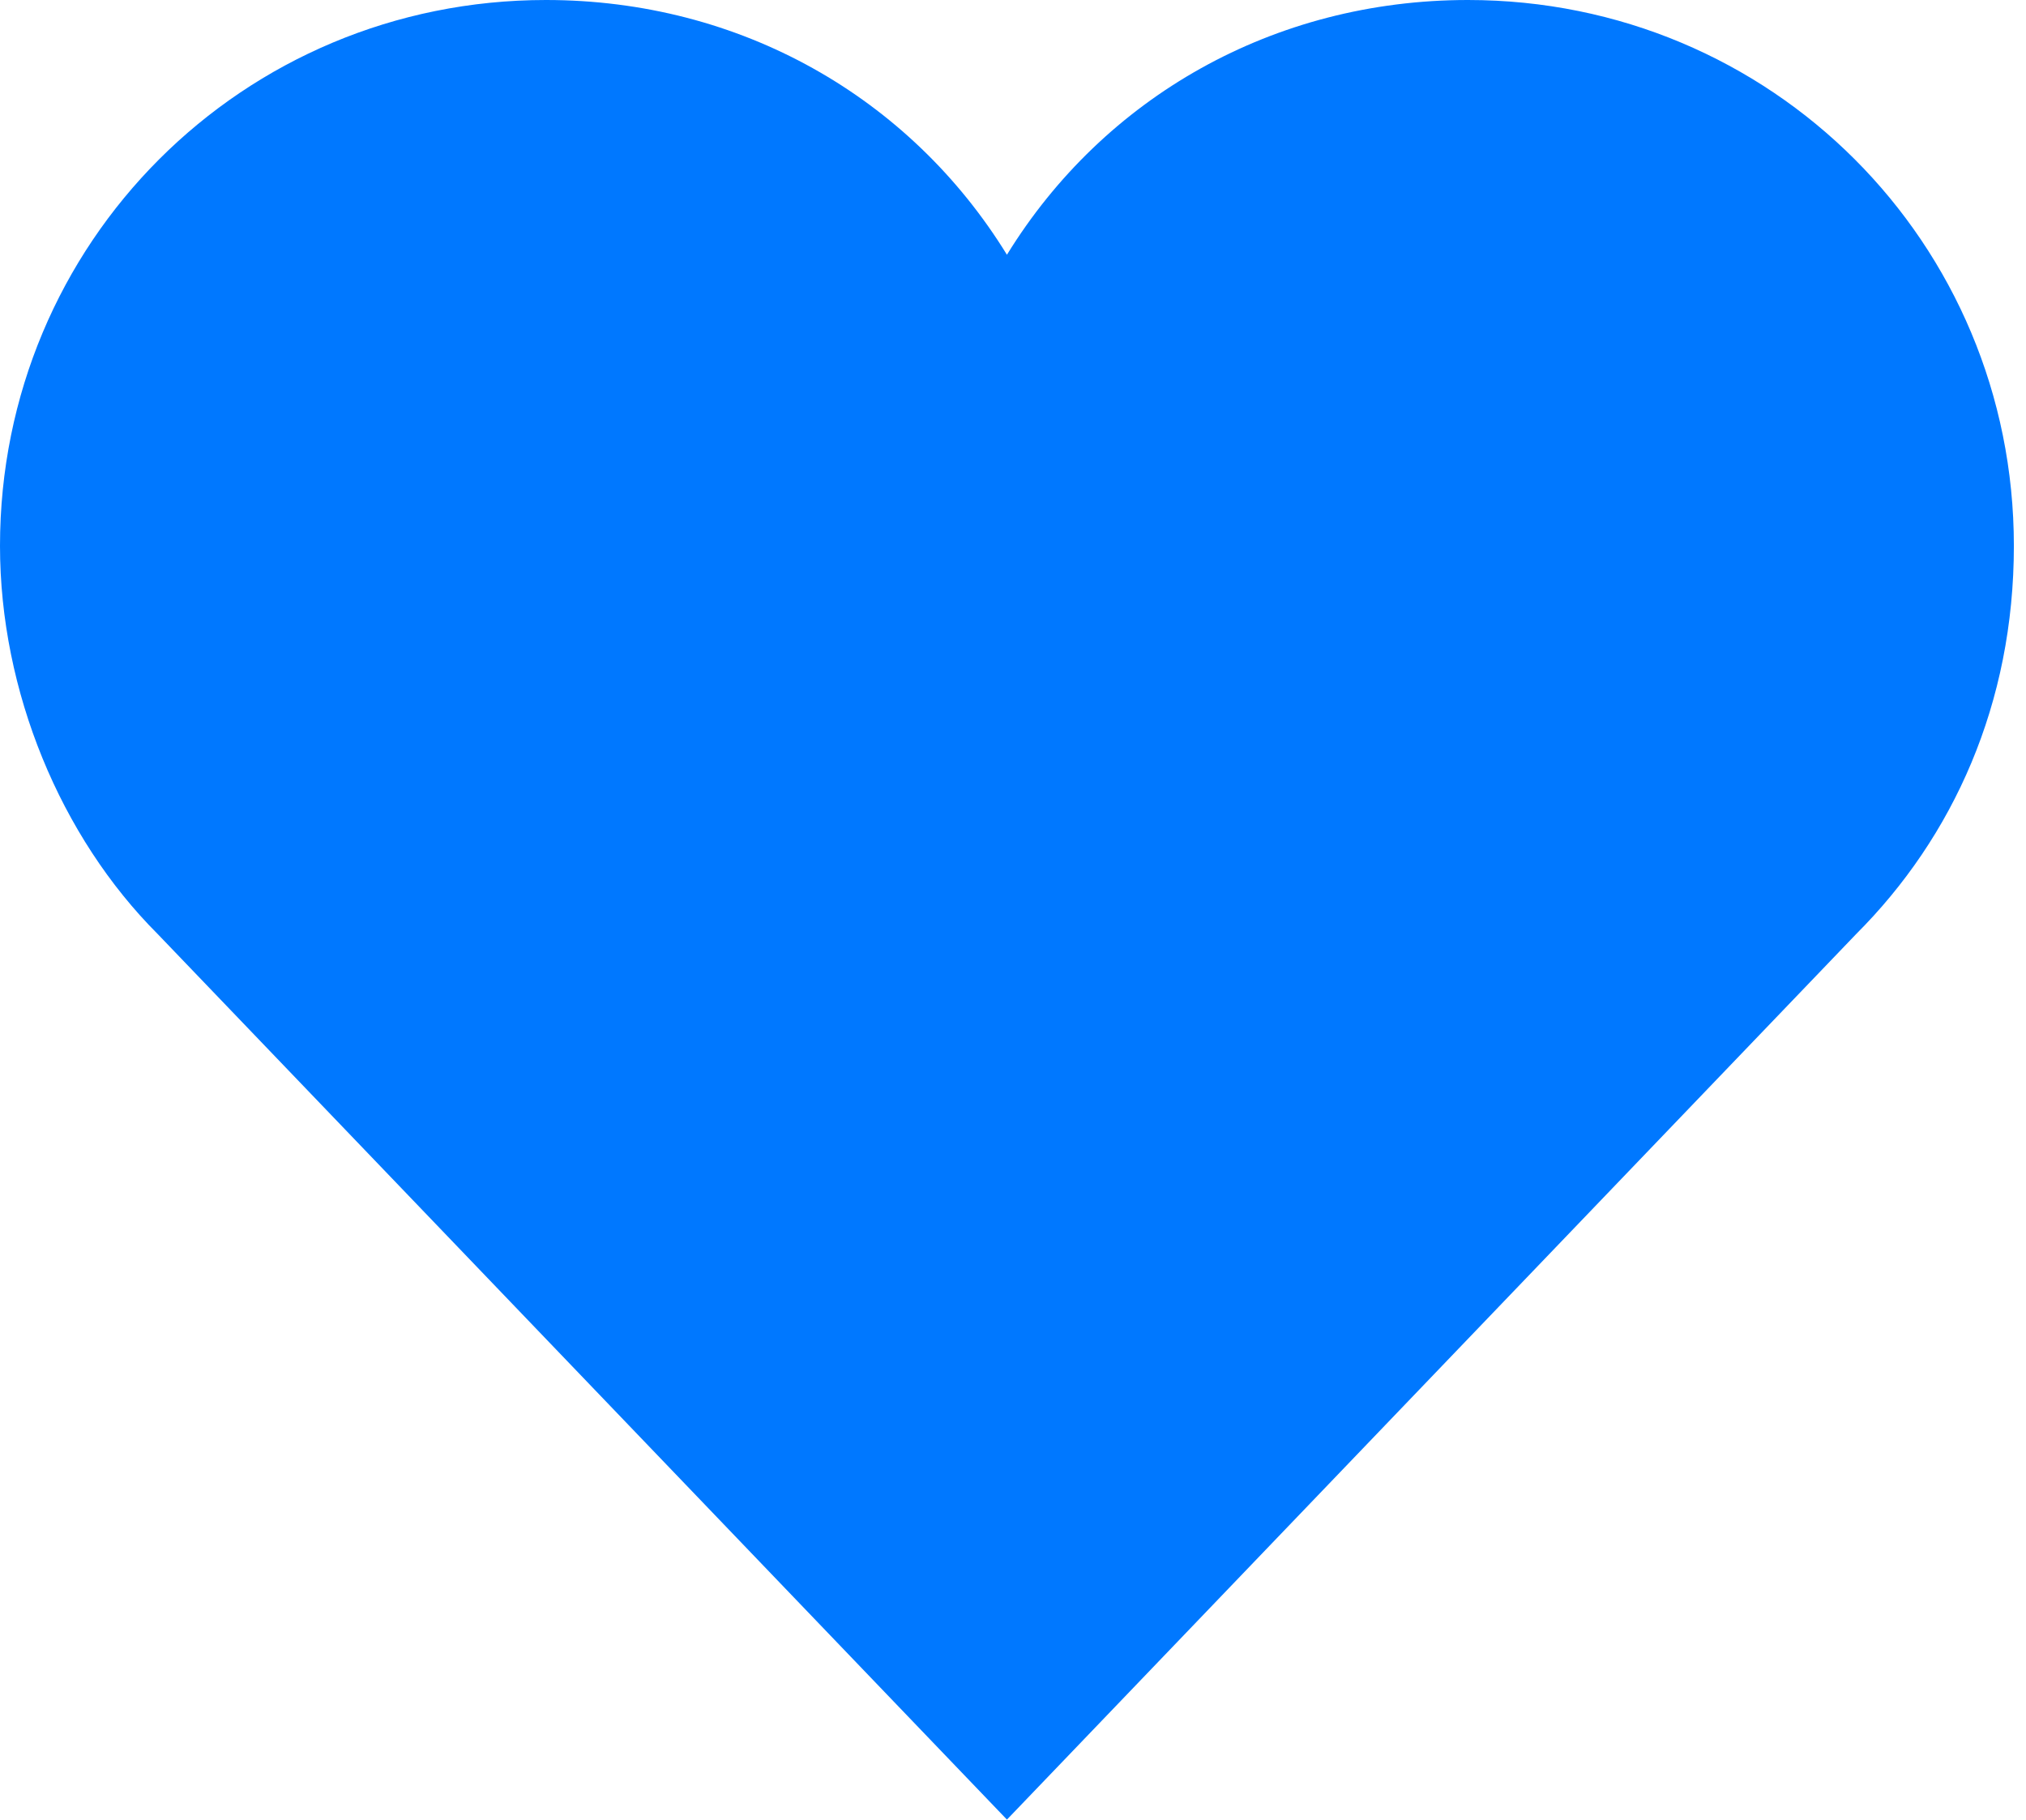
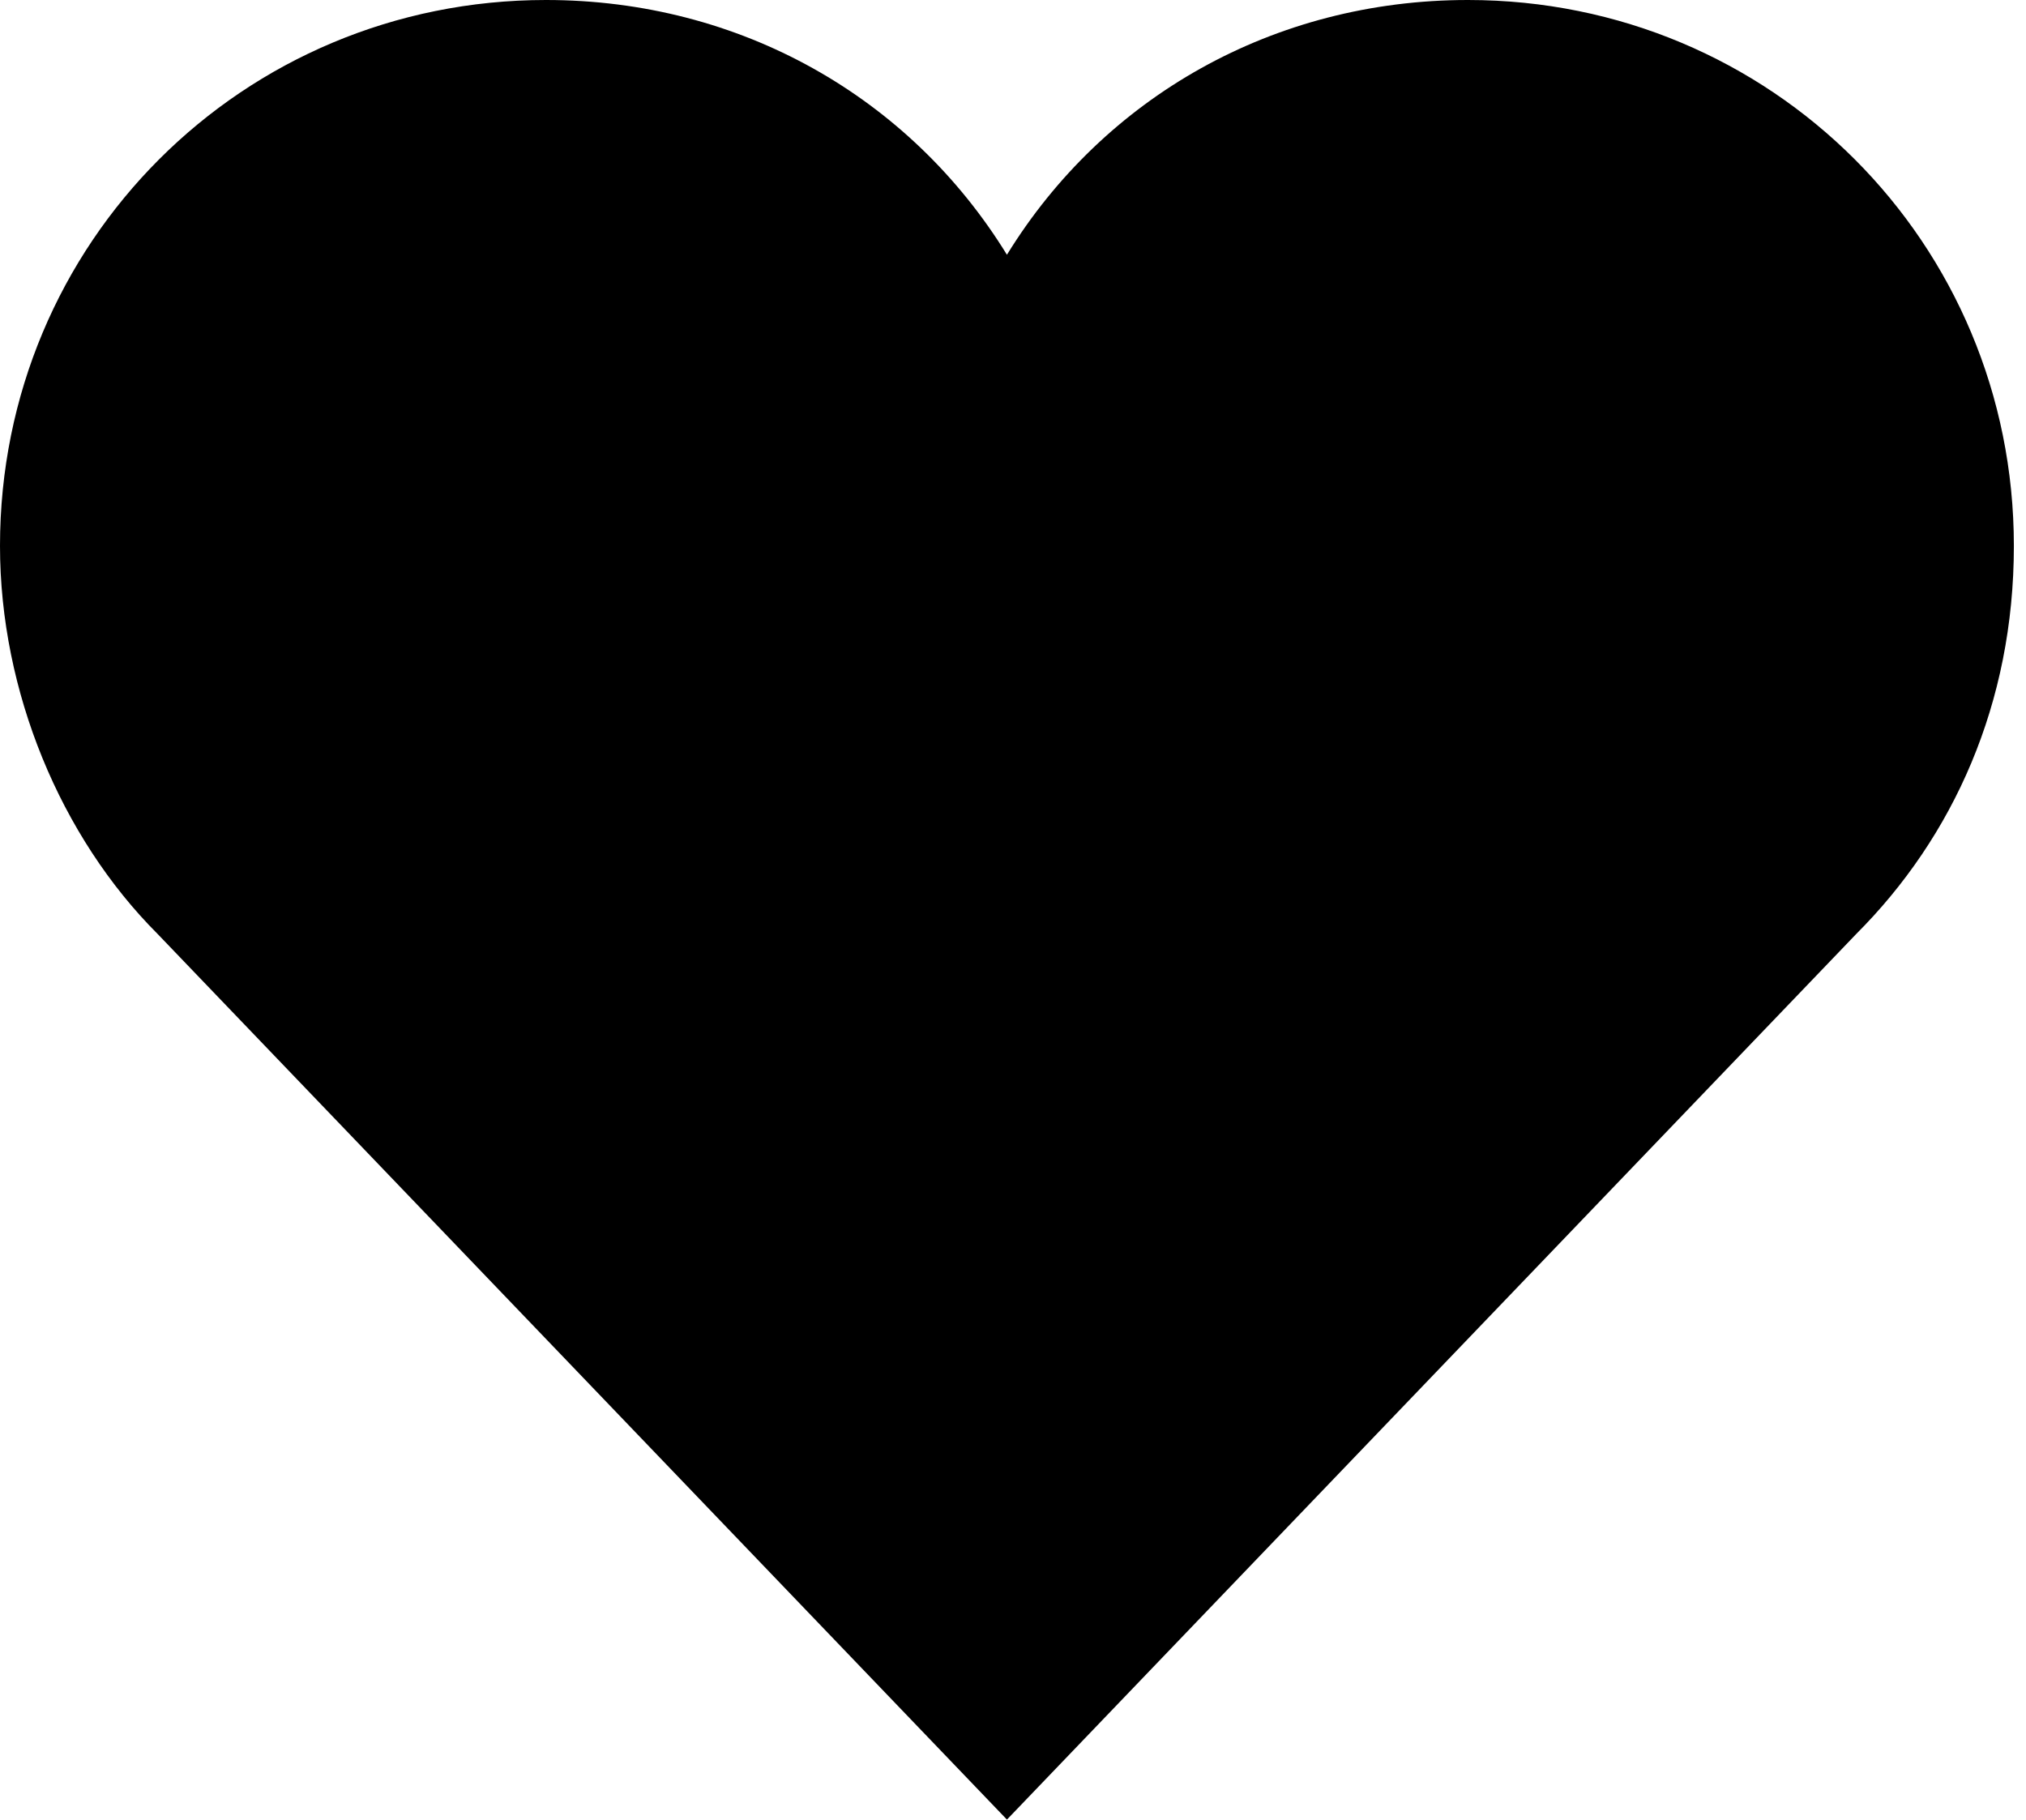
<svg xmlns="http://www.w3.org/2000/svg" version="1.1" id="Слой_1" x="0px" y="0px" viewBox="0 0 16.7 15" style="enable-background:new 0 0 16.7 15;" xml:space="preserve">
-   <style type="text/css">
- 	.st0{fill:#0078FF;}
- </style>
  <path class="st0" d="M8.3,15l7-7.3c0.8-0.8,1.3-1.9,1.3-3.2c0-2.5-2-4.5-4.5-4.5c-1.6,0-3,0.8-3.8,2.1C7.5,0.8,6.1,0,4.5,0  C2,0,0,2,0,4.5c0,1.2,0.5,2.4,1.3,3.2L8.3,15z" />
</svg>
